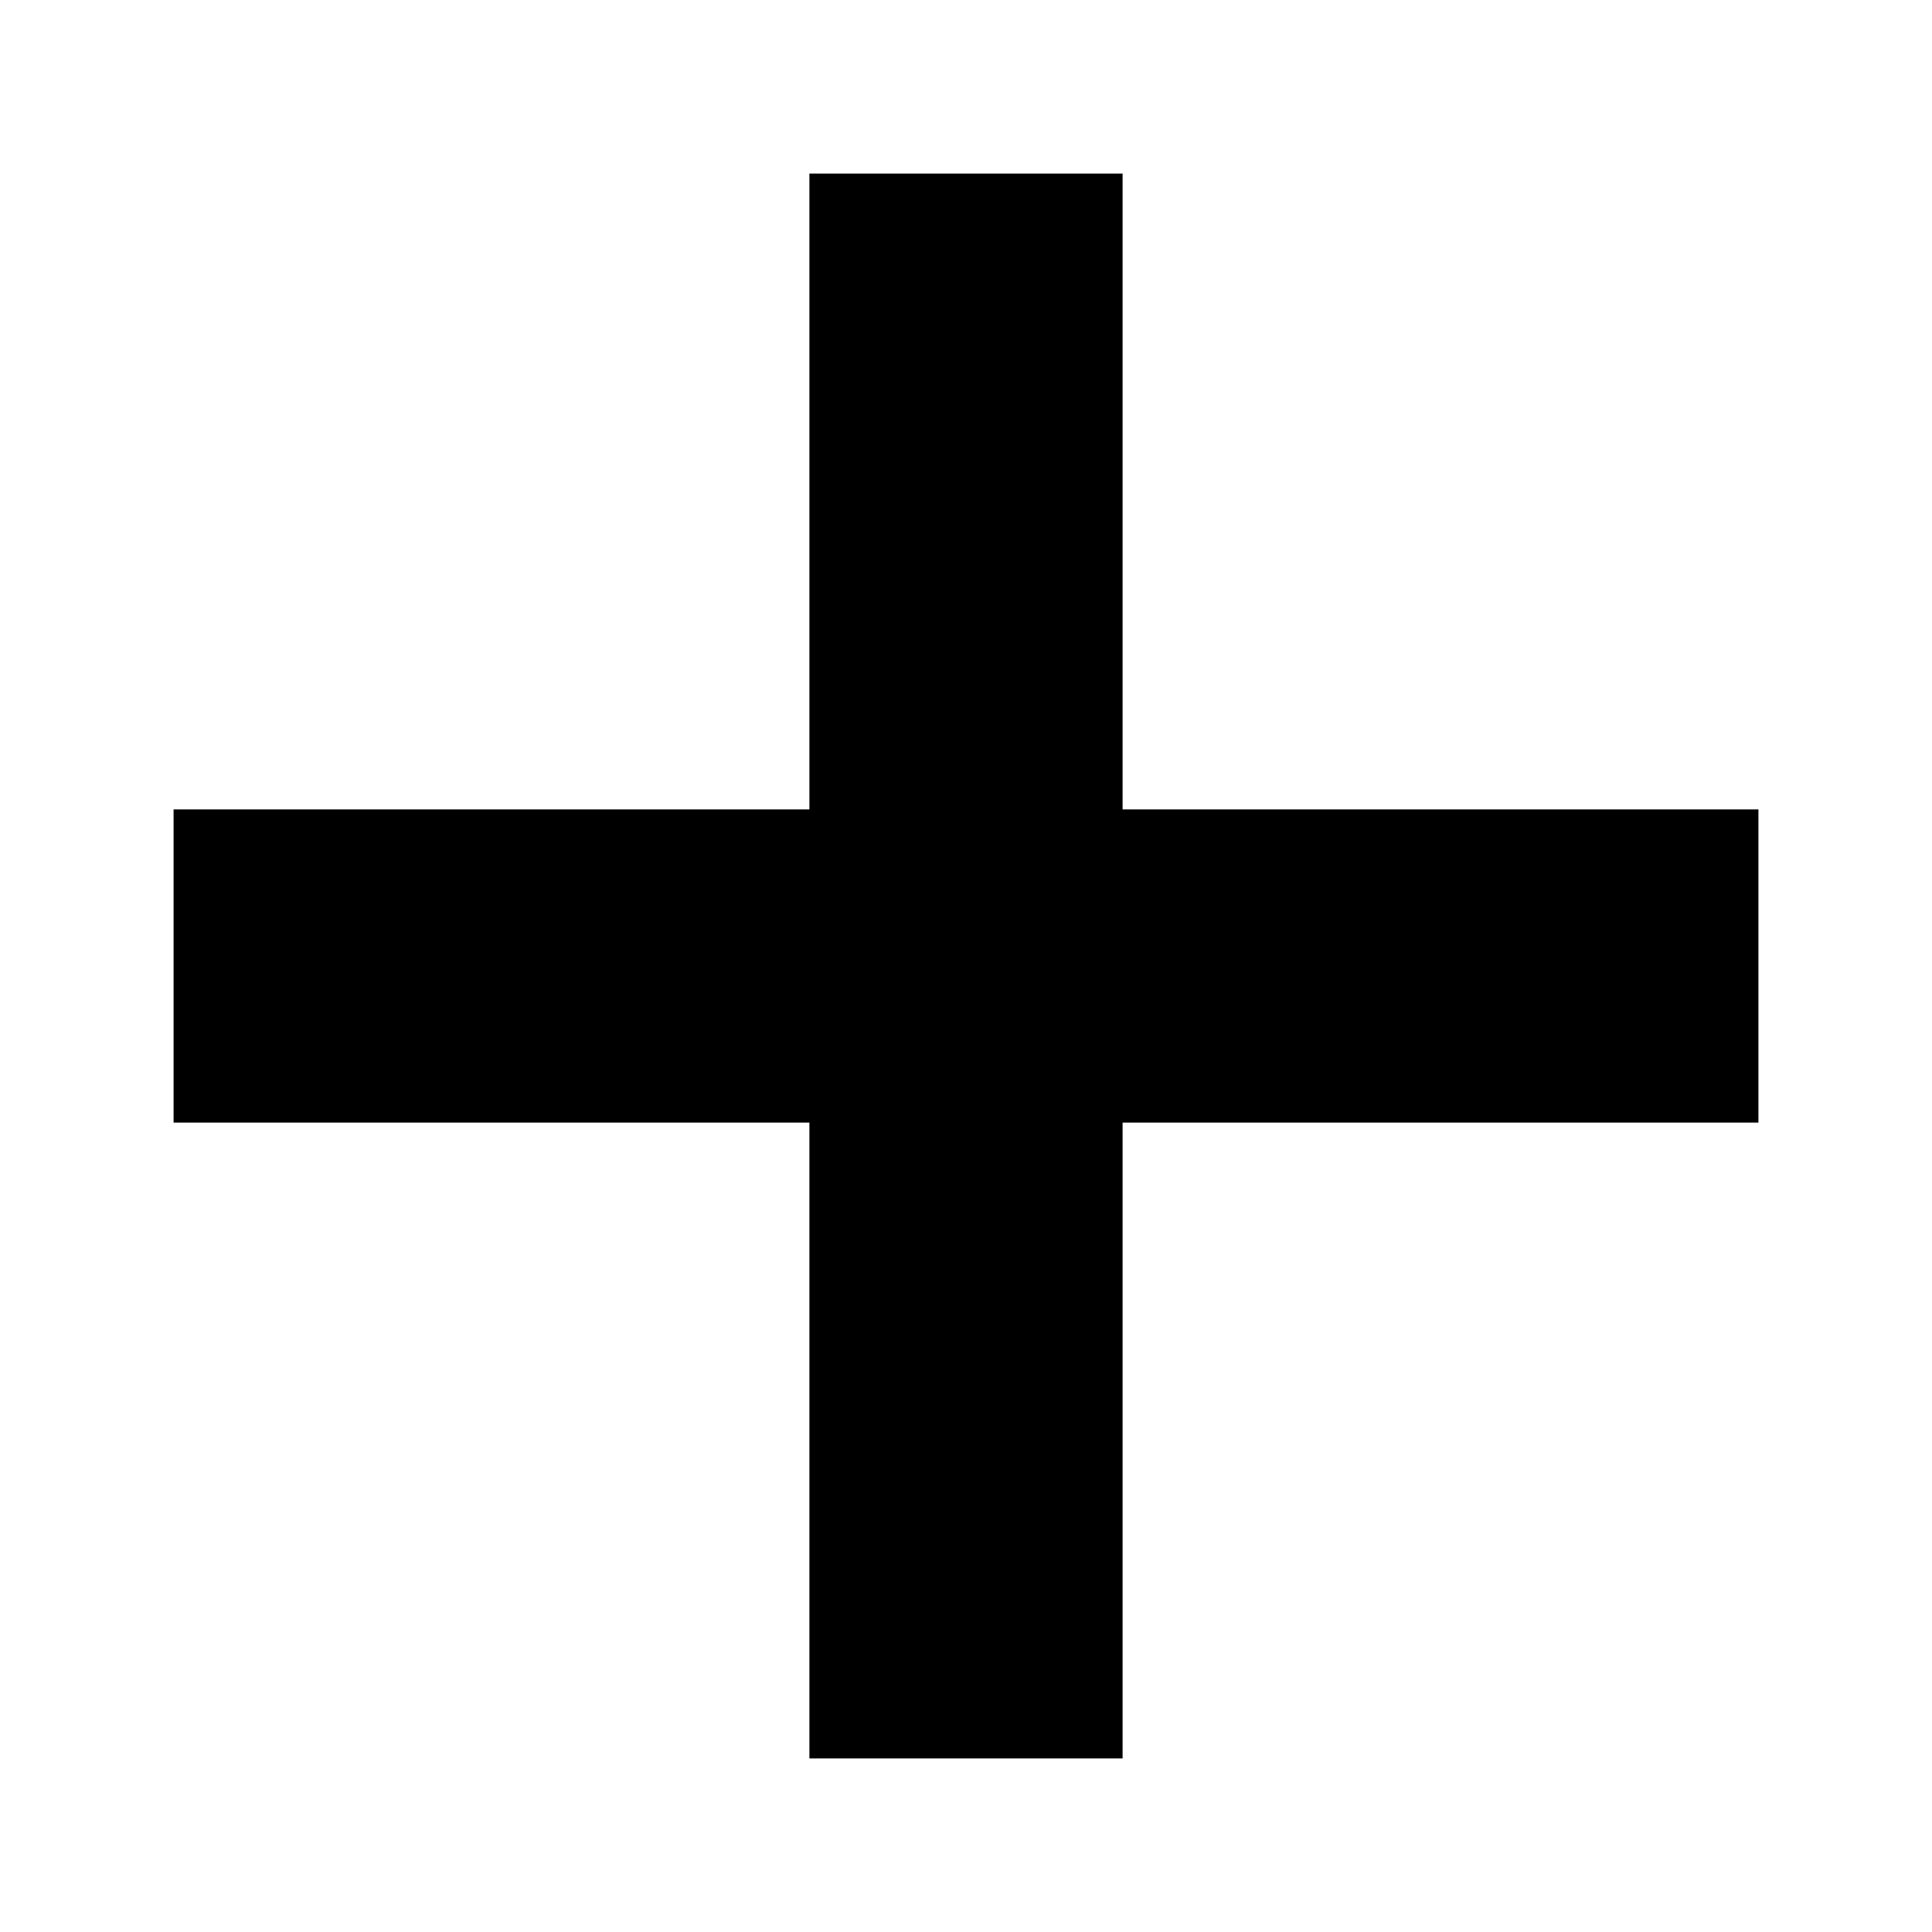
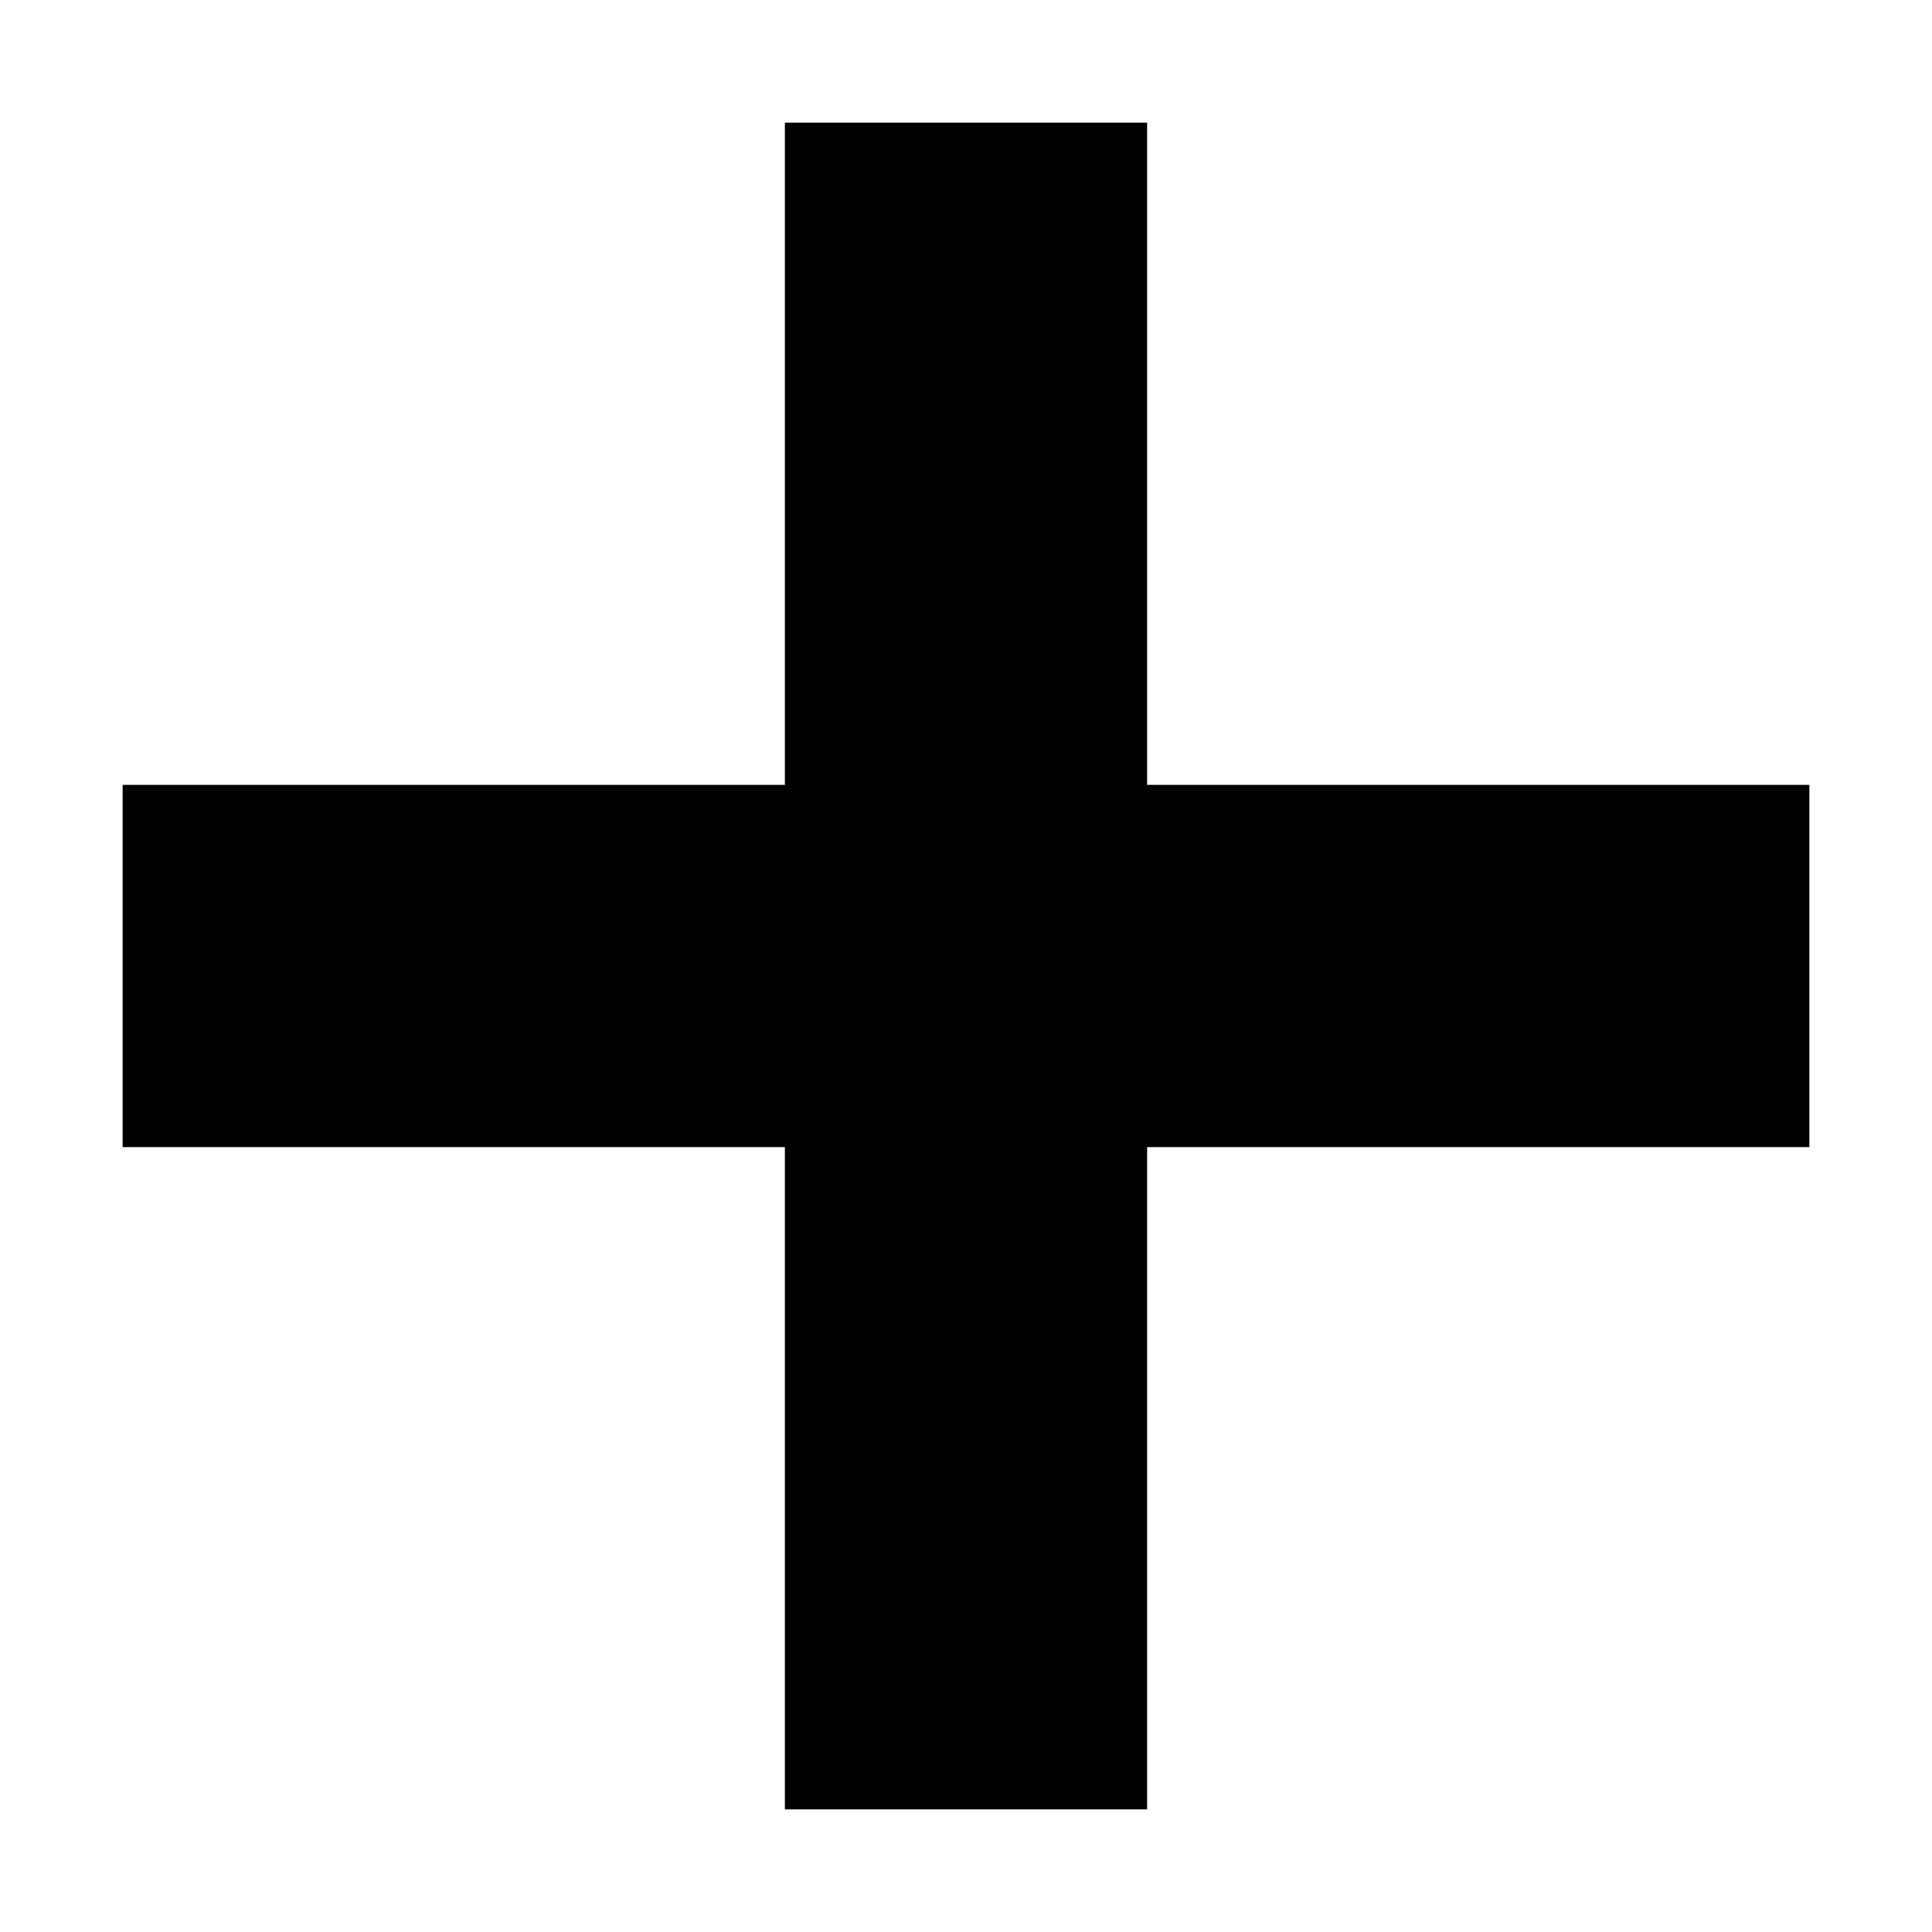
<svg xmlns="http://www.w3.org/2000/svg" version="1.1" id="Capa_1" x="0px" y="0px" viewBox="0 0 512 512" style="enable-background:new 0 0 512 512;" xml:space="preserve">
-   <polygon points="297.5,214.5 297.5,46 214.5,46 214.5,214.5 46,214.5 46,297.5 214.5,297.5 214.5,466 297.5,466 297.5,297.5   466,297.5 466,214.5 " />
+   <polygon points="479.5,208 304,208 304,32.5 208,32.5 208,208 32.5,208 32.5,304 208,304 208,479.5 304,479.5 304,304 479.5,304 " />
</svg>
